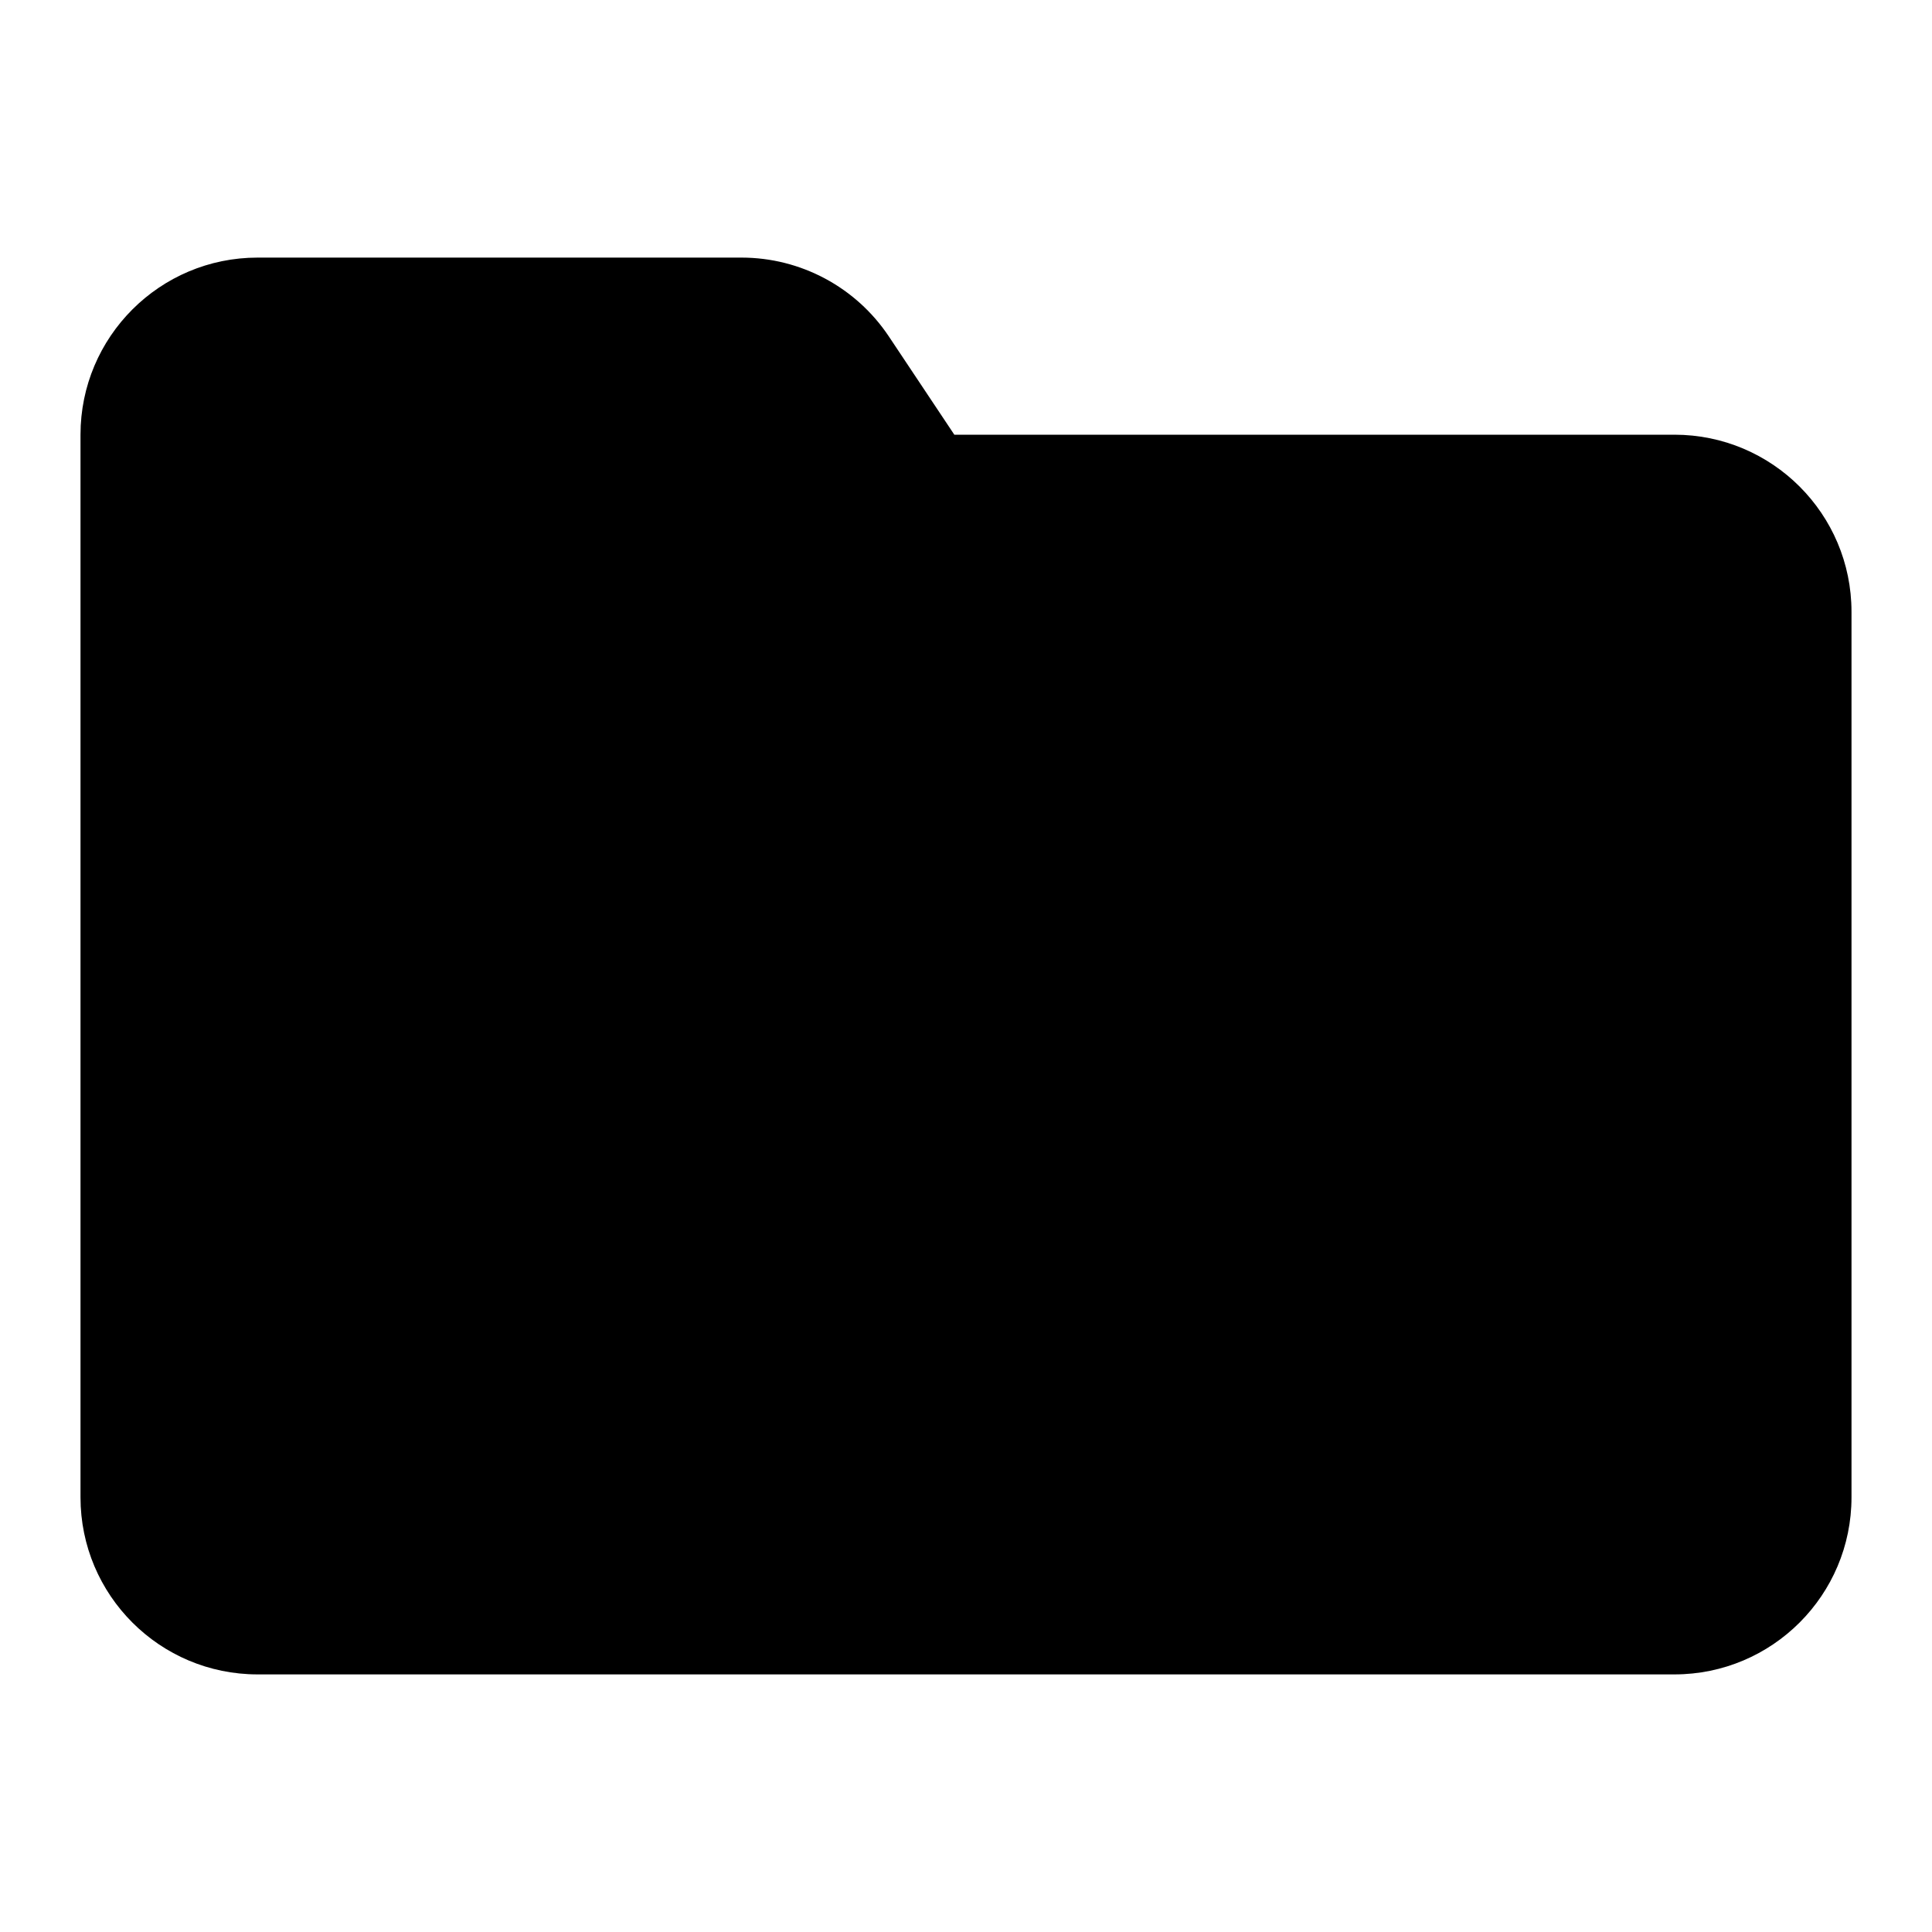
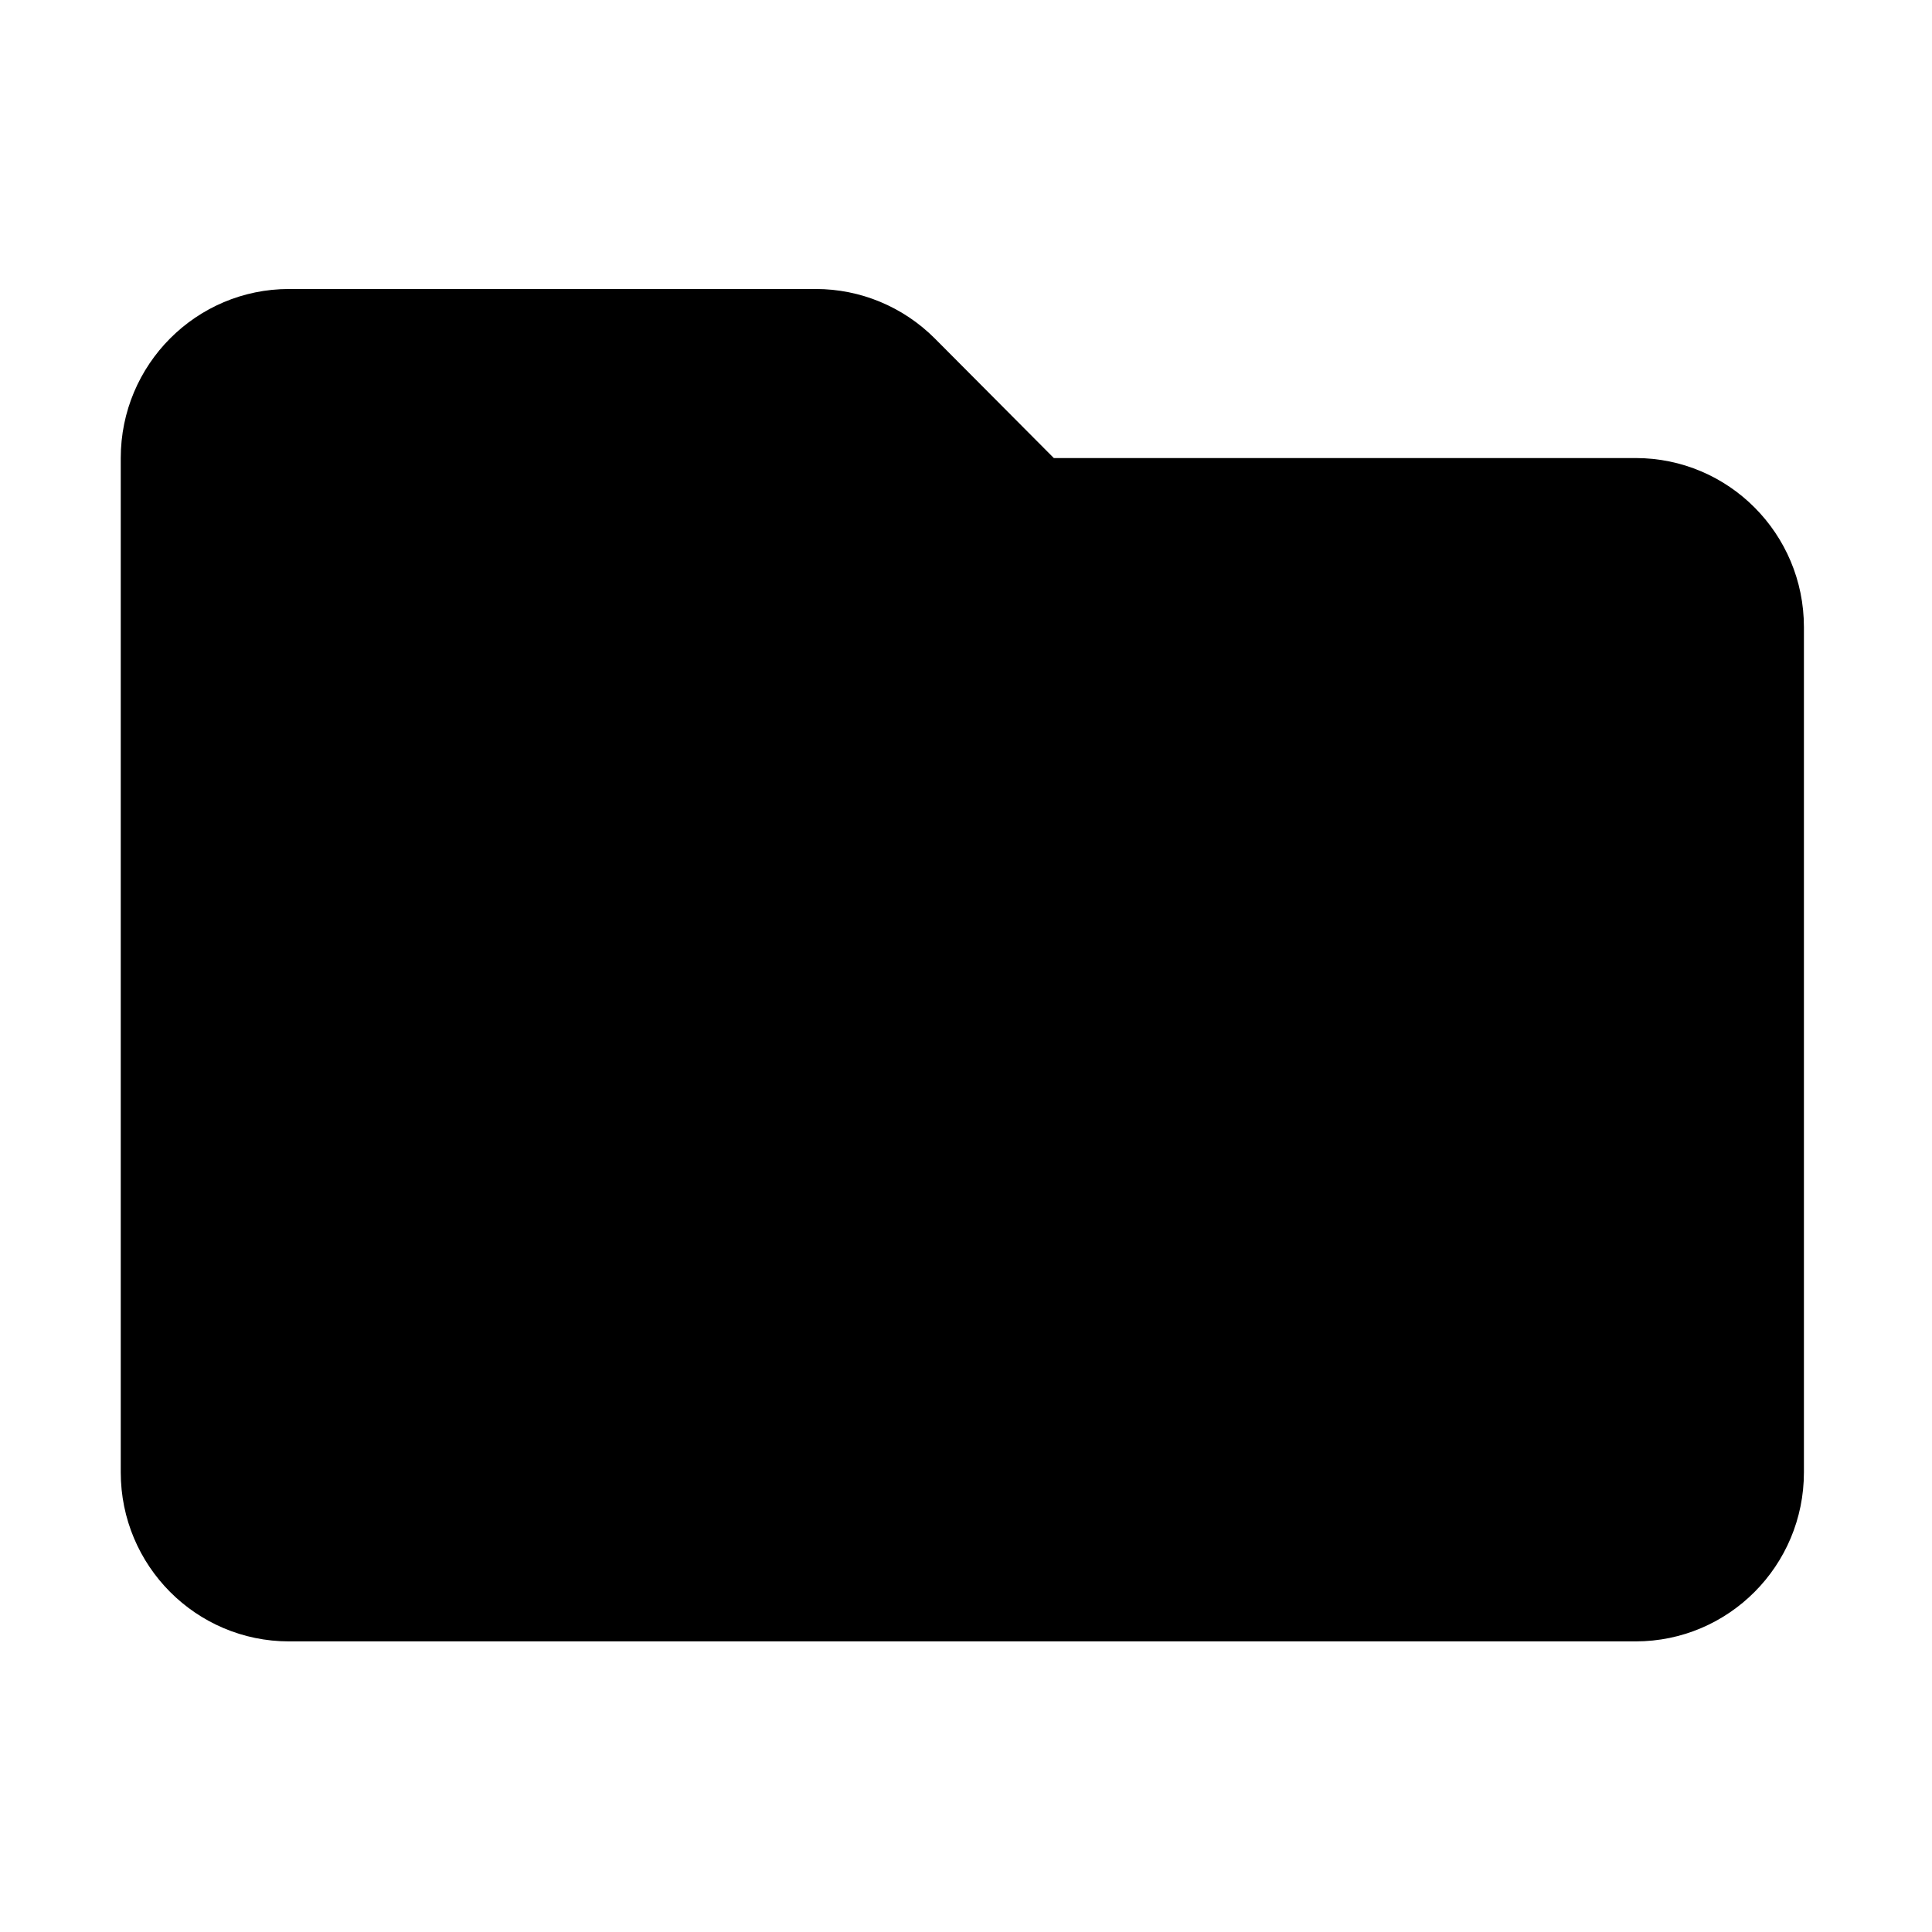
<svg xmlns="http://www.w3.org/2000/svg" width="24" height="24" viewBox="0 0 24 24" fill="none">
-   <path fill-rule="evenodd" clip-rule="evenodd" d="M1 5.4C1 4.185 1.985 3.2 3.2 3.2H9.211C9.947 3.2 10.634 3.568 11.042 4.18L11.855 5.4H20.8C22.015 5.4 23 6.385 23 7.6V18.6C23 19.815 22.015 20.8 20.8 20.8H3.2C1.985 20.8 1 19.815 1 18.6V5.4Z" fill="#000000" />
+   <path d="M10.134 3.59C10.689 3.59 11.22 3.811 11.613 4.205L13.091 5.69H20.318C21.473 5.69 22.409 6.63 22.409 7.79V18.29C22.409 19.45 21.473 20.39 20.318 20.39H3.591C2.436 20.39 1.5 19.45 1.5 18.29V5.69C1.5 4.53 2.436 3.59 3.591 3.59H10.134Z" fill="#000000" />
</svg>
